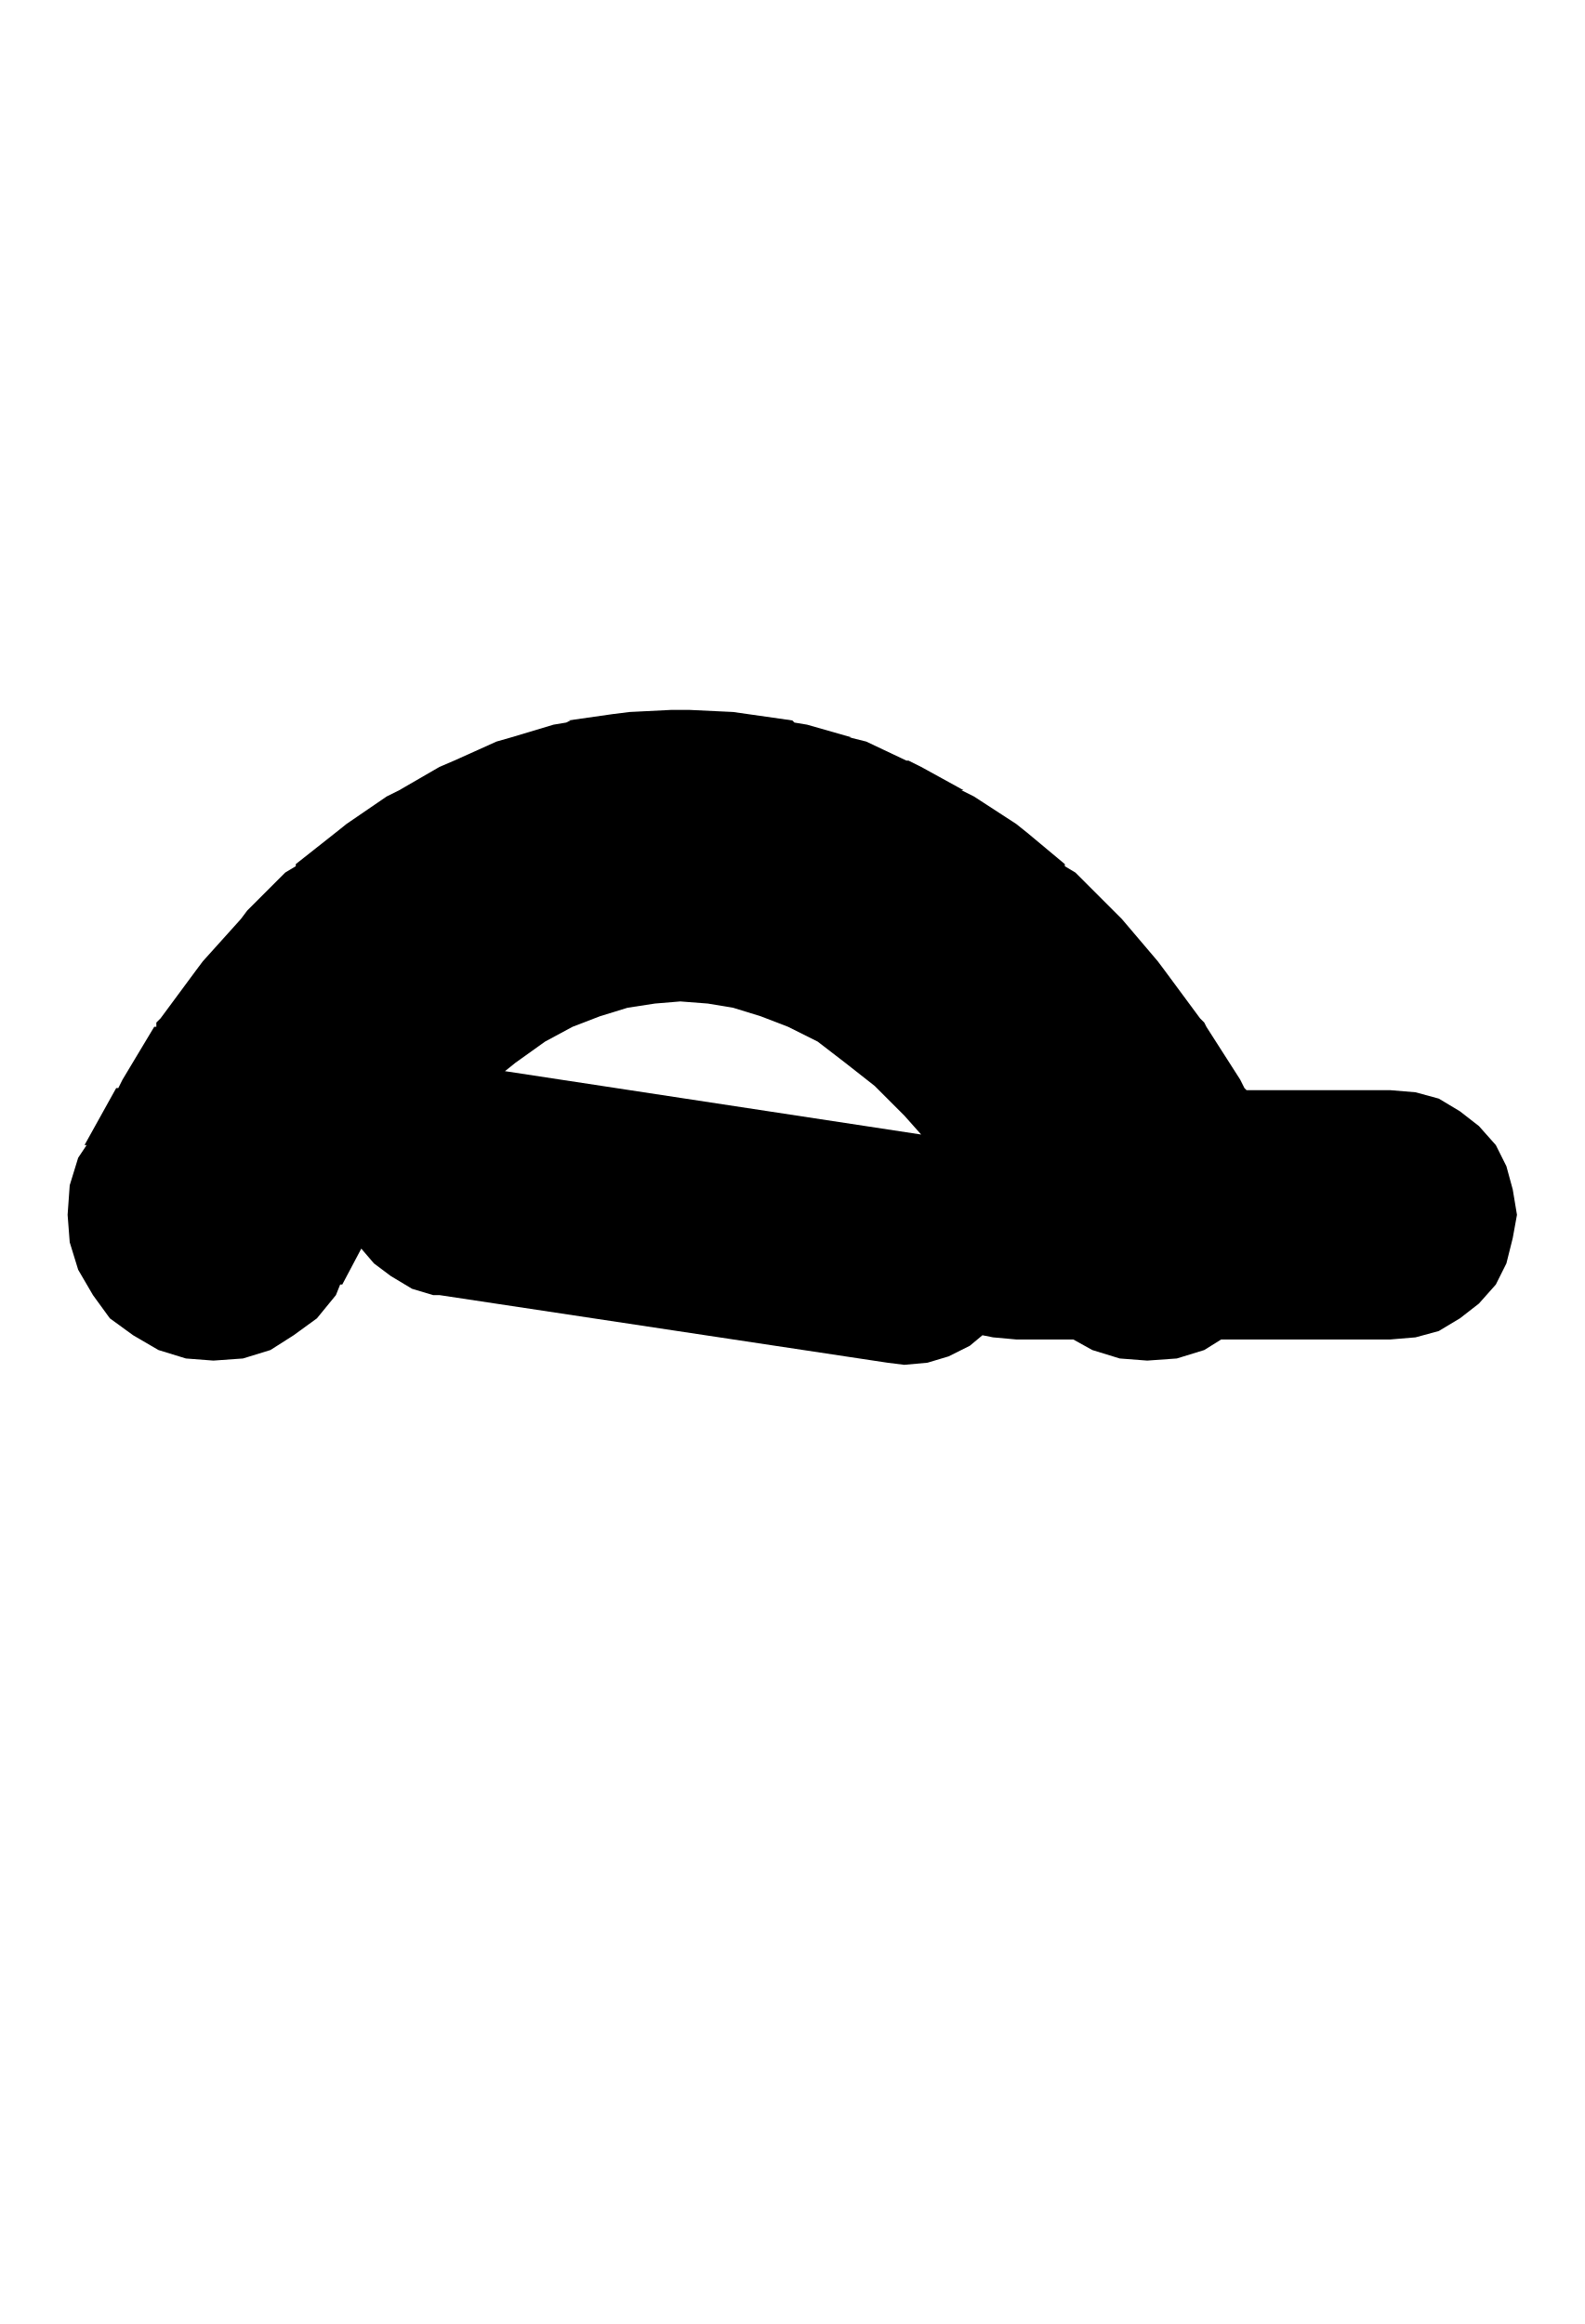
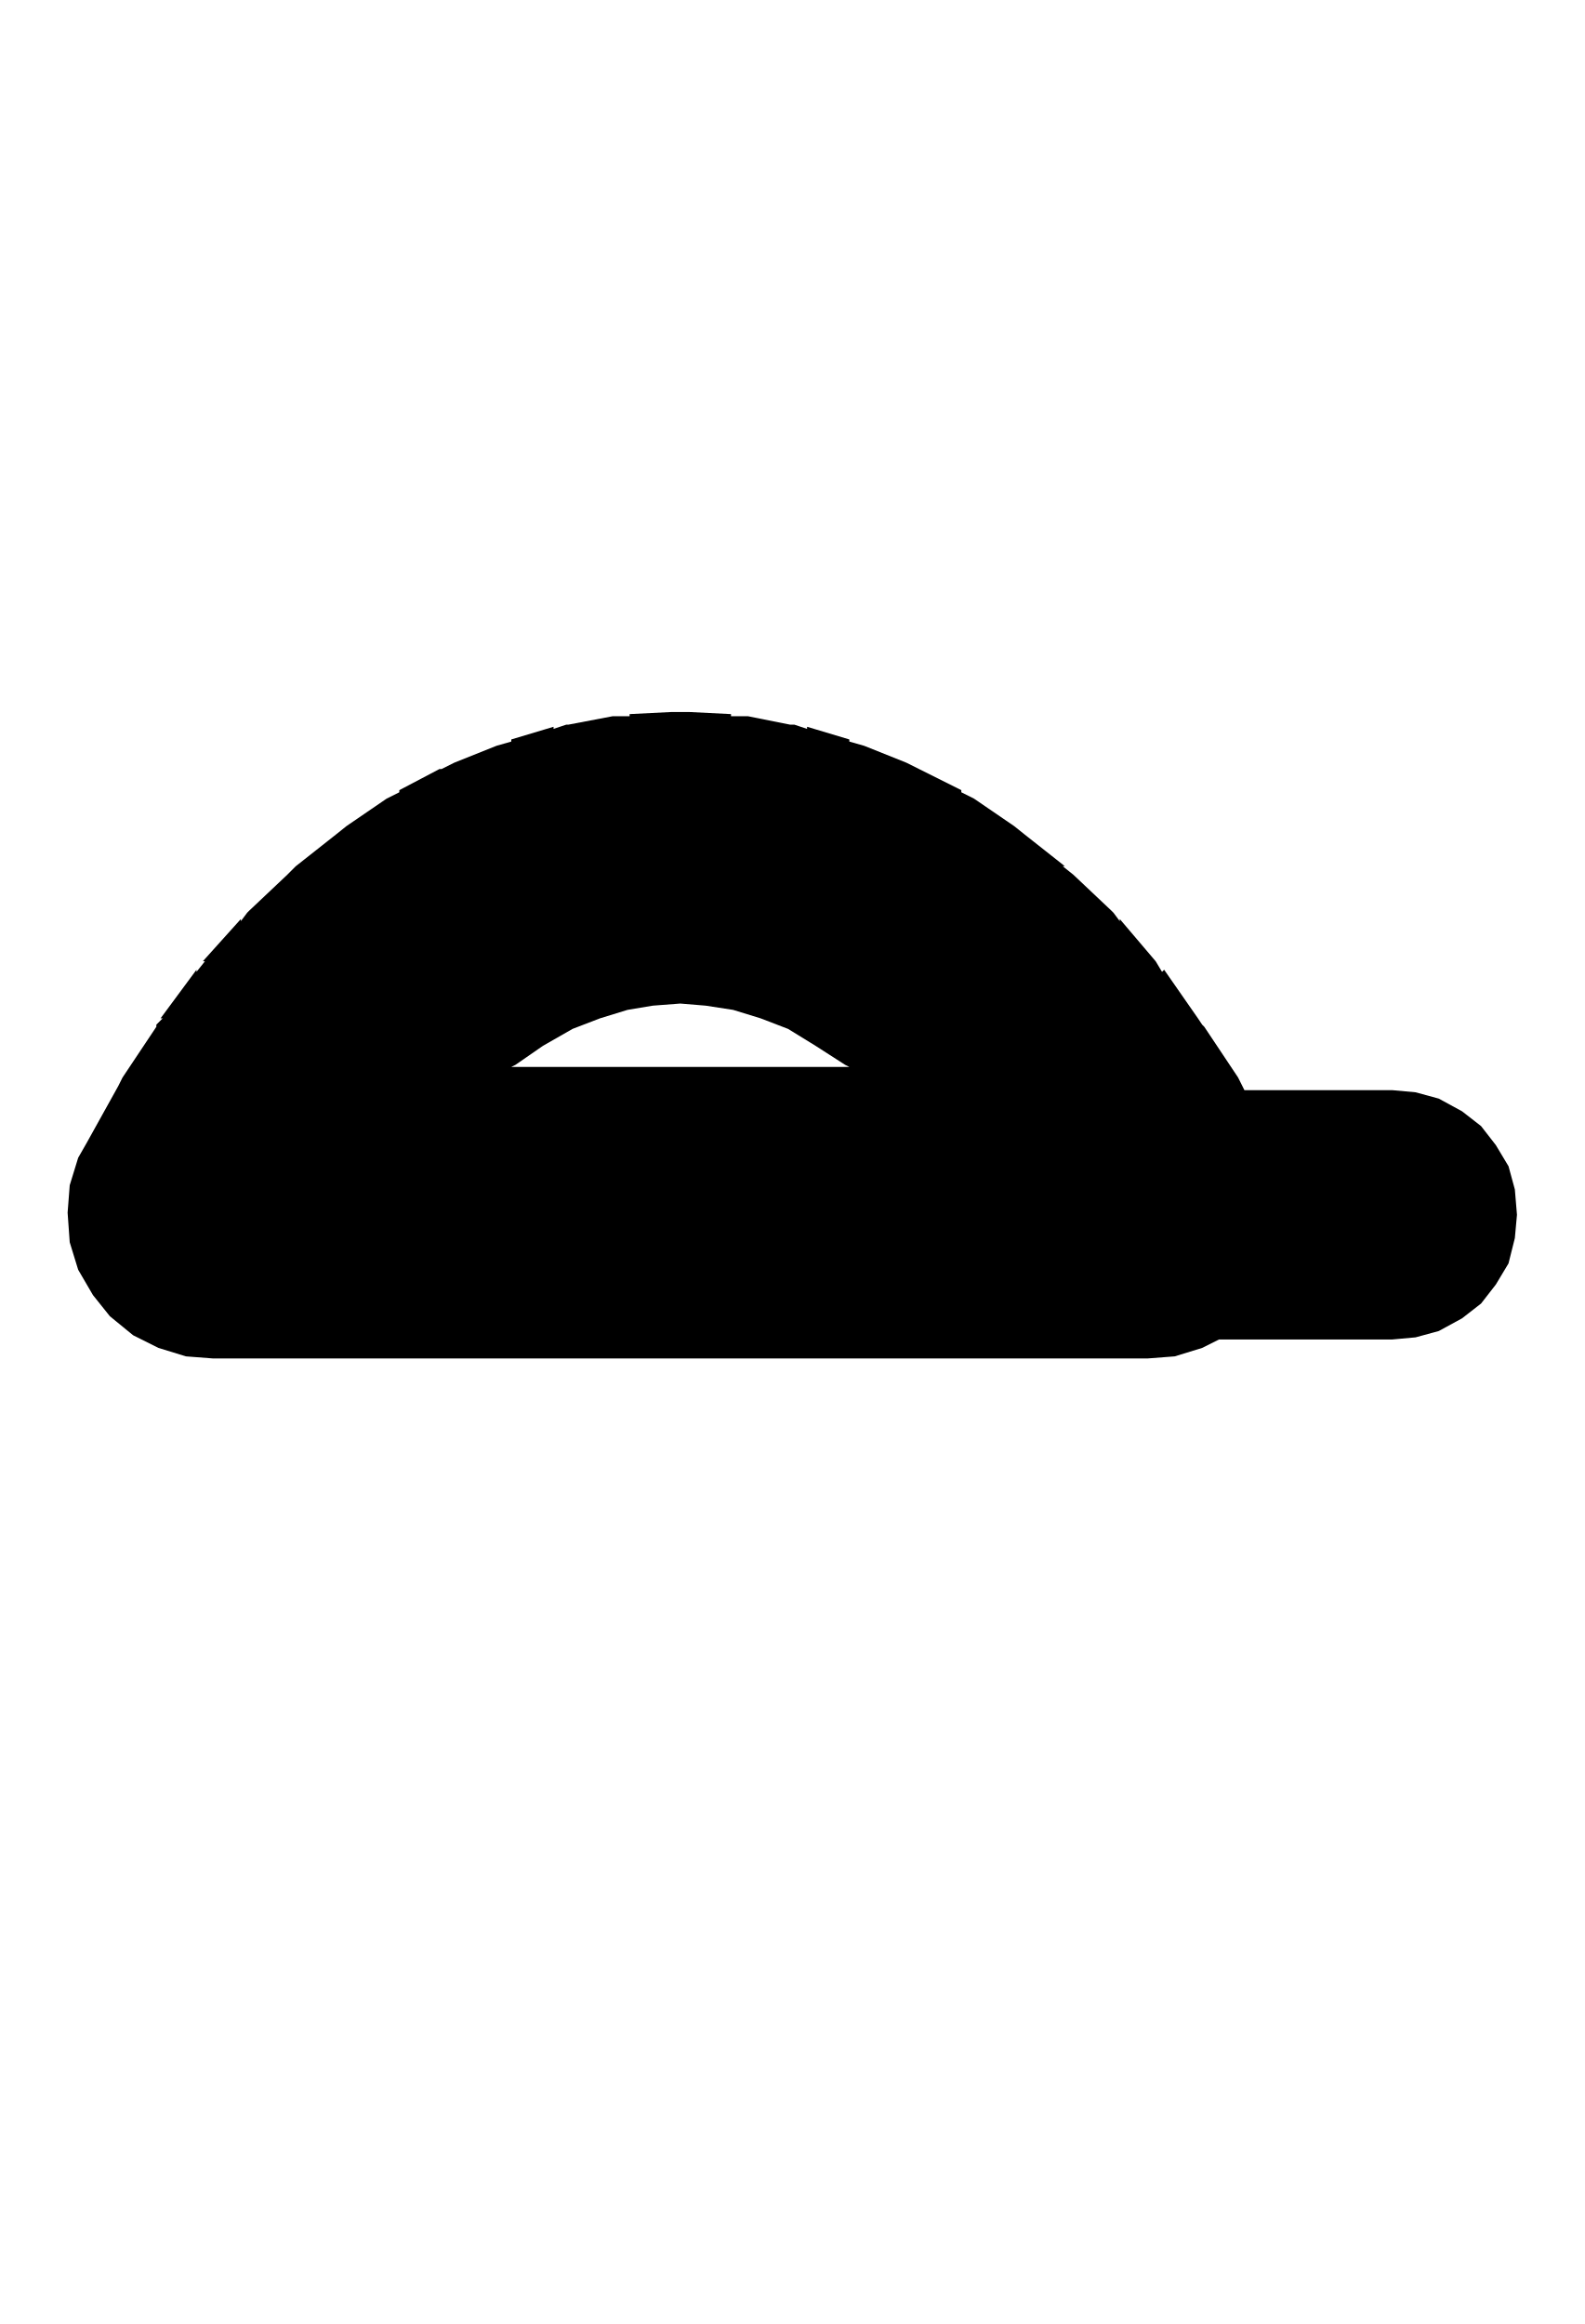
<svg xmlns="http://www.w3.org/2000/svg" viewBox="0 -900 750 1100">
-   <path transform="scale(1,-1)" fill="currentColor" d="M40 358 55 385H56L58 389L73 414H74V416L76 418L93 441L96 445L114 465L117 469L135 487L140 490V491L159 506L164 510L183 523L189 526L208 537L215 540L235 549V548V549L242 551L262 557L268 558L270 559H269L290 562L298 563L318 564H322H326L347 563L354 562L375 559L376 558L382 557L403 551H402L410 549V548V549L429 540H430L436 537L456 526H455L461 523L481 510L486 506L504 491V490L509 487L527 469L531 465L548 445L551 441L568 418L570 416L571 414L587 389L589 385L590 384H658L670 383L681 380L691 374L700 367L708 358L713 348L716 337L718 325L716 314L713 302L708 292L700 283L691 276L681 270L670 267L658 266H578L570 261L557 257L543 256L530 257L517 261L508 266H481L470 267L465 268L459 263L449 258L439 255L428 254L420 255L208 287H205L195 290L185 296L177 302L171 309L162 292H161L159 287L150 276L139 268L128 261L115 257L101 256L88 257L75 261L63 268L52 276L44 287L37 299L33 312L32 325L33 339L37 352L41 358ZM436 363 428 372 414 386 400 397 387 407 373 414 360 419 347 423 335 425 322 426 310 425 297 423 284 419 271 414 258 407 244 397 239 393Z" />
+   <path transform="scale(1,-1)" fill="currentColor" d="M41 359 56 386 58 390 74 414V415L77 418H76L93 441V440L97 445H96L114 465V464L117 468L118 469L136 486L140 490L159 505L164 509L183 522L189 525V526L208 536H209L215 539L235 547L242 549V550L262 556V555L268 557H269L290 561H298V562L318 563H322H326L346 562V561H354L374 557H376L382 555V556L402 550V549L409 547L429 539L435 536L455 526V525L461 522L480 509L485 505L504 490H503L508 486L526 469L527 468L530 464V465L547 445L550 440L551 441L567 418L569 415L570 414L586 390L588 386L589 384H659L670 383L681 380L692 374L701 367L708 358L714 348L717 337L718 325L717 314L714 302L708 292L701 283L692 276L681 270L670 267L659 266H577L569 262L556 258L543 257H101L88 258L75 262L63 268L52 277L44 287L37 299L33 312L32 326L33 339L37 352ZM402 395 400 396 386 405 373 413 360 418 347 422 334 424 322 425 309 424 297 422 284 418 271 413 257 405 244 396 242 395Z" />
</svg>
